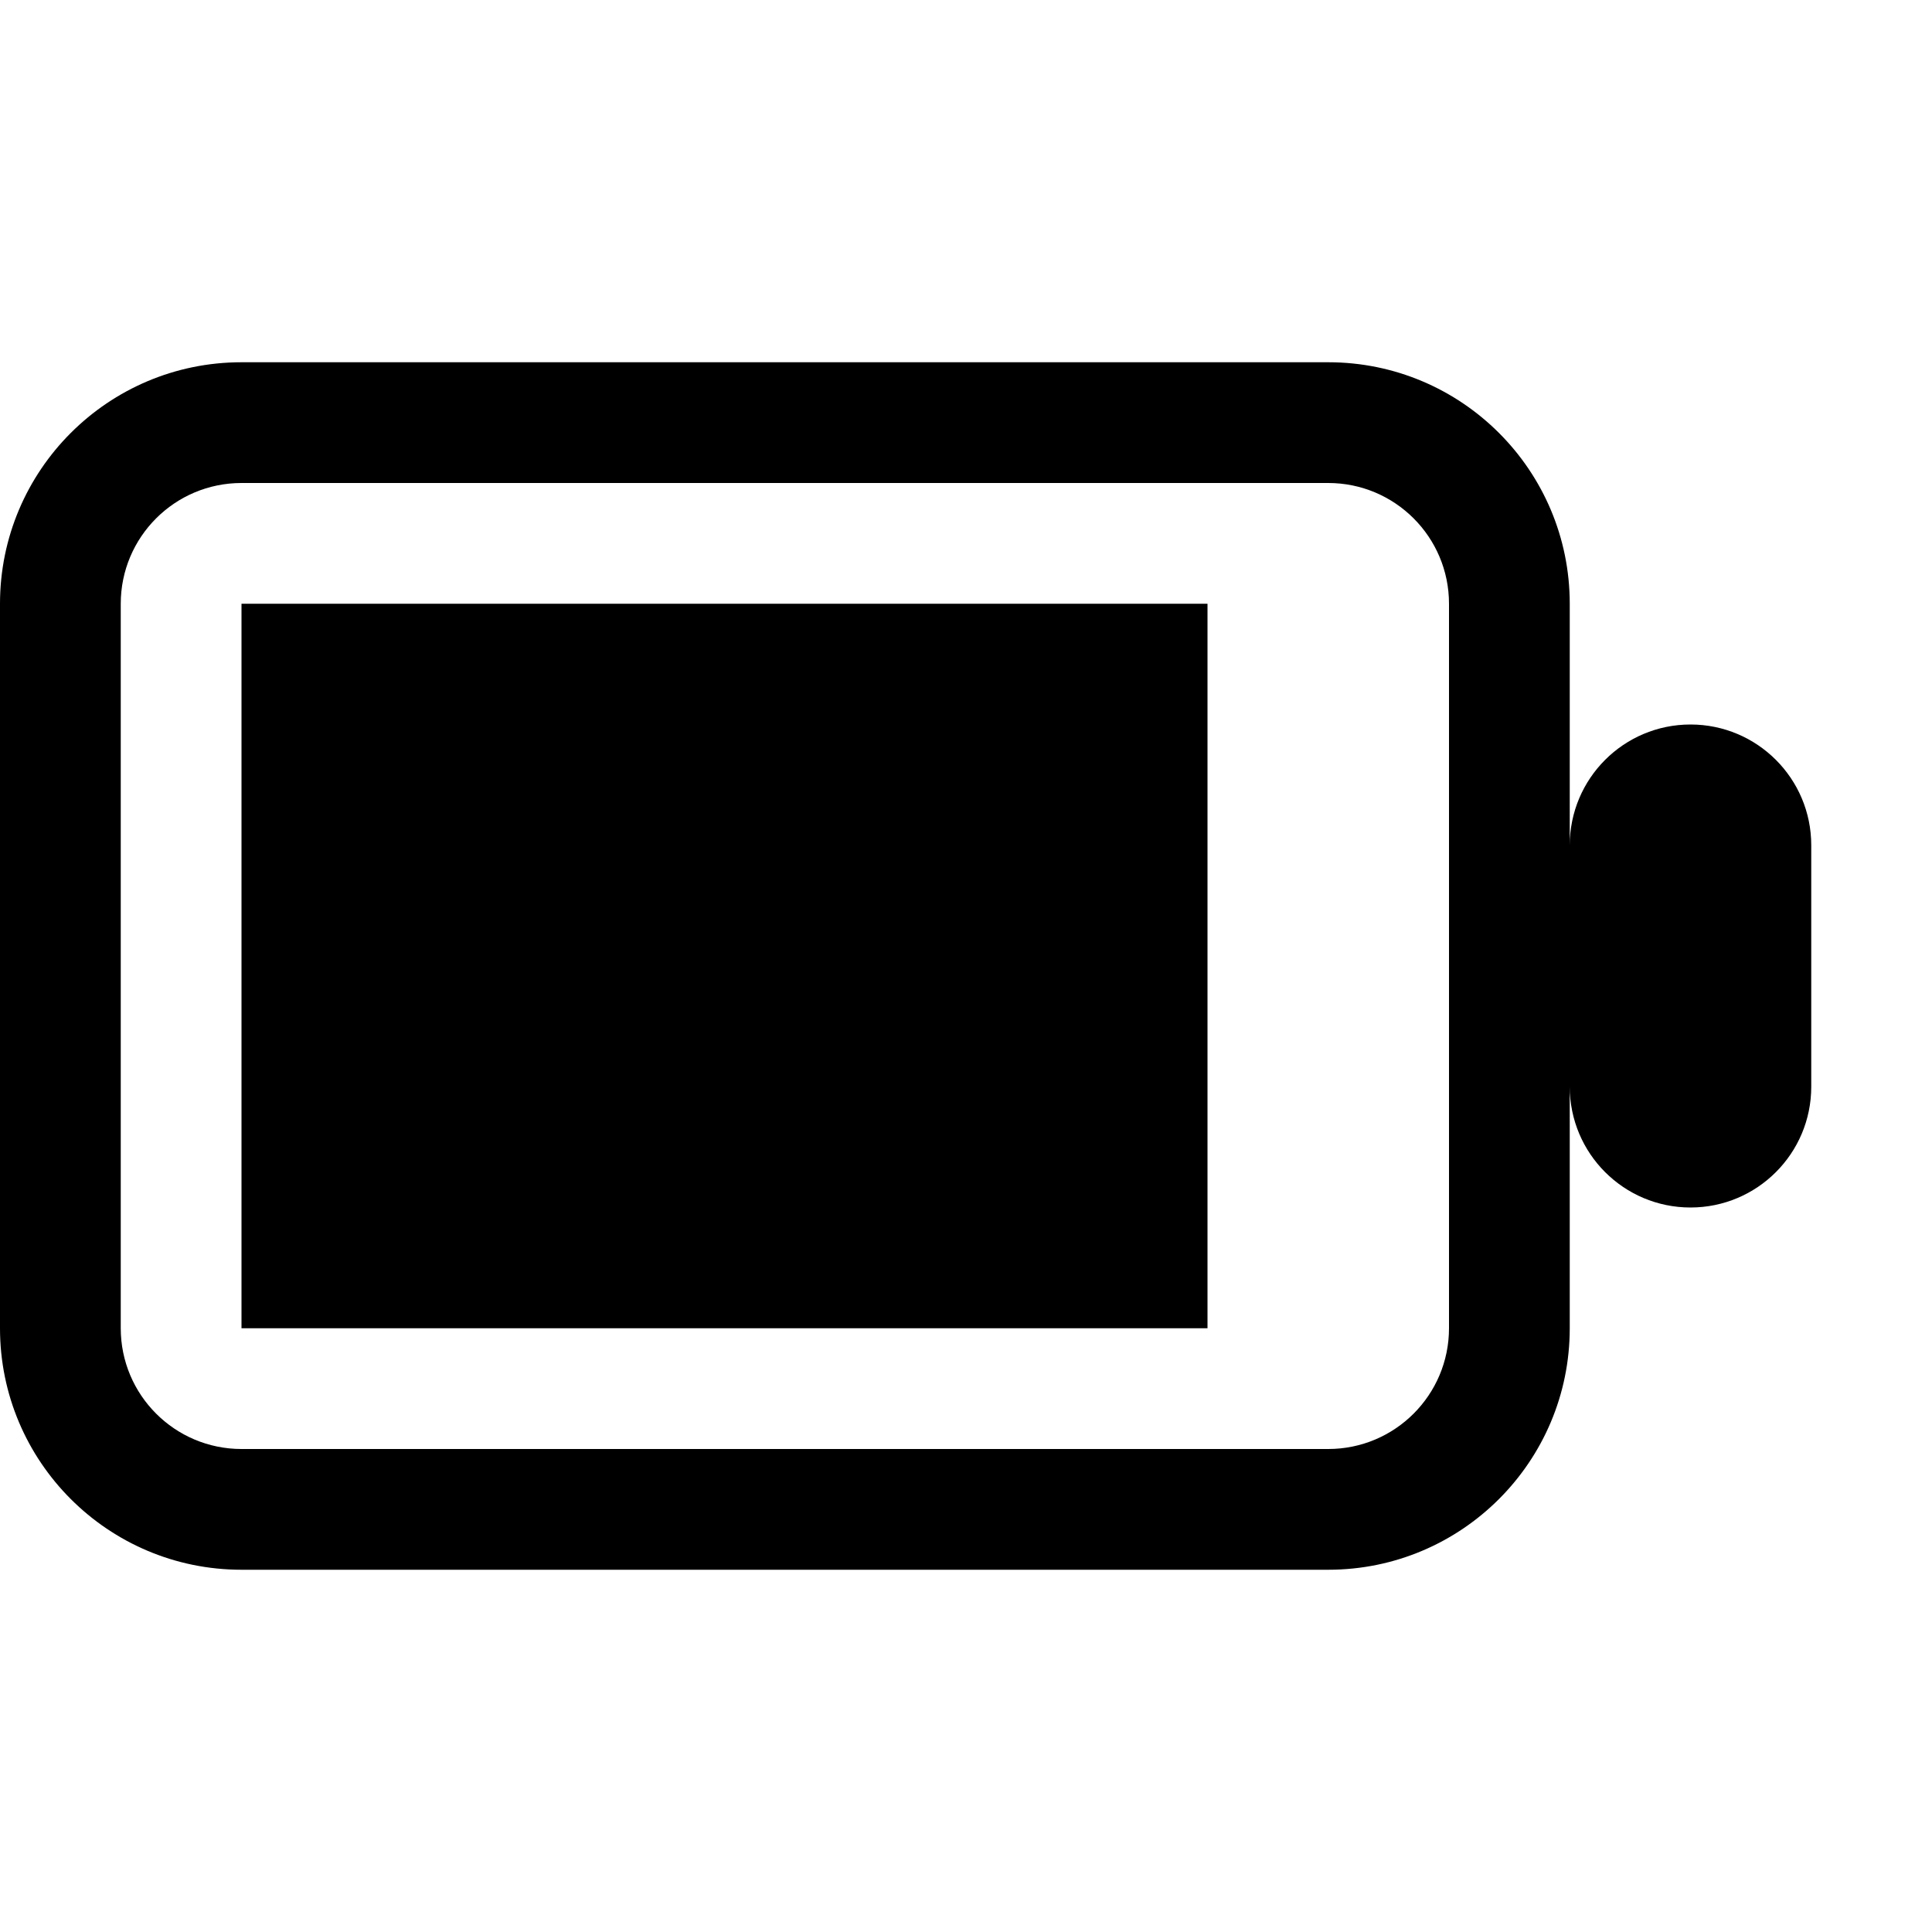
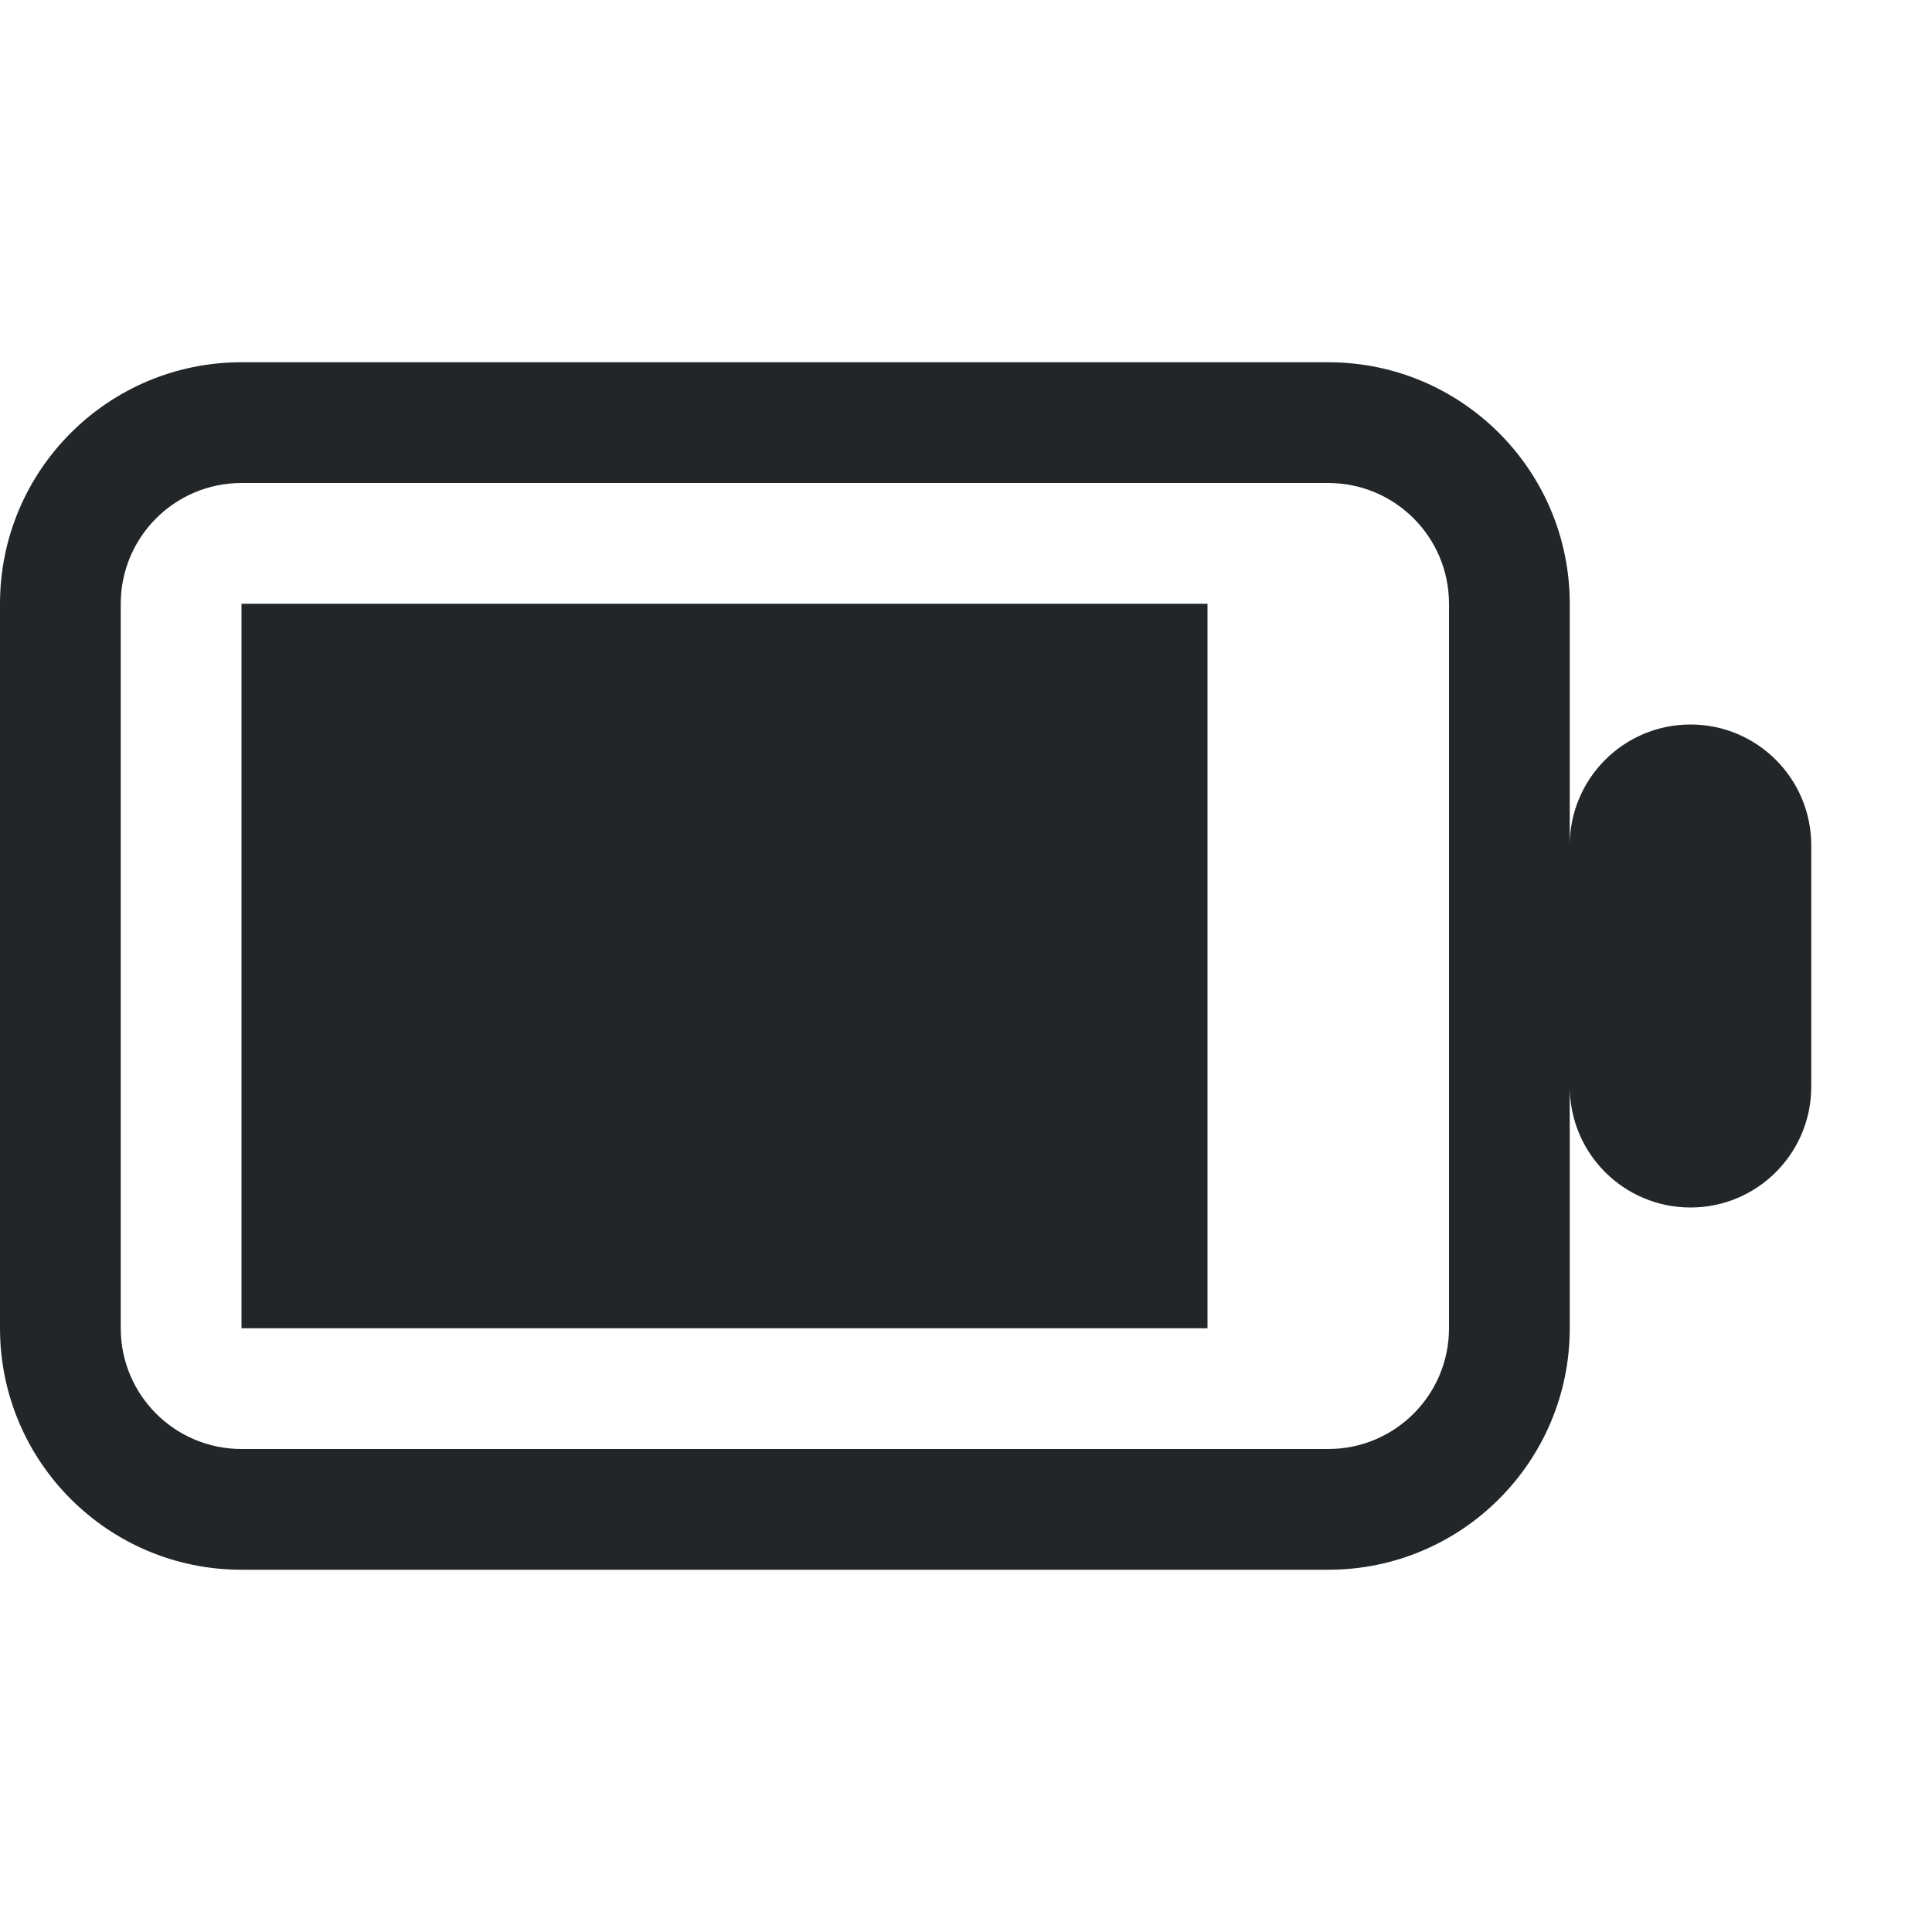
<svg xmlns="http://www.w3.org/2000/svg" width="16" height="16" viewBox="0 0 16 16">
-   <path fill-rule="evenodd" fill="#000000" d="M2 3h9a2 2 0 0 1 2 2v6a2 2 0 0 1 -2 2h-9a2 2 0 0 1 -2 -2v-6a2 2 0 0 1 2 -2zM2 4h9a1 1 0 0 1 1 1v6a1 1 0 0 1 -1 1h-9a1 1 0 0 1 -1 -1v-6a1 1 0 0 1 1 -1zM14 6h0a1 1 0 0 1 1 1v2a1 1 0 0 1 -1 1h0a1 1 0 0 1 -1 -1v-2a1 1 0 0 1 1 -1z" />
-   <path fill="#000000" d="M2 5h8v6h-8z" />
+   <style id="current-color-scheme" type="text/css">.ColorScheme-Text{color:#232629}.ColorScheme-PositiveText{color:#27ae60}.ColorScheme-NeutralText{color:#f67400}.ColorScheme-NegativeText{color:#da4453}</style>
+   <path class="ColorScheme-Text" fill-rule="evenodd" fill="currentColor" d="M2 3h9a2 2 0 0 1 2 2v6a2 2 0 0 1 -2 2h-9a2 2 0 0 1 -2 -2v-6a2 2 0 0 1 2 -2zM2 4h9a1 1 0 0 1 1 1v6a1 1 0 0 1 -1 1h-9a1 1 0 0 1 -1 -1v-6a1 1 0 0 1 1 -1zM14 6h0a1 1 0 0 1 1 1v2a1 1 0 0 1 -1 1h0a1 1 0 0 1 -1 -1v-2a1 1 0 0 1 1 -1z" />
+   <path class="ColorScheme-Text" fill="currentColor" d="M2 5h8v6h-8z" />
</svg>
